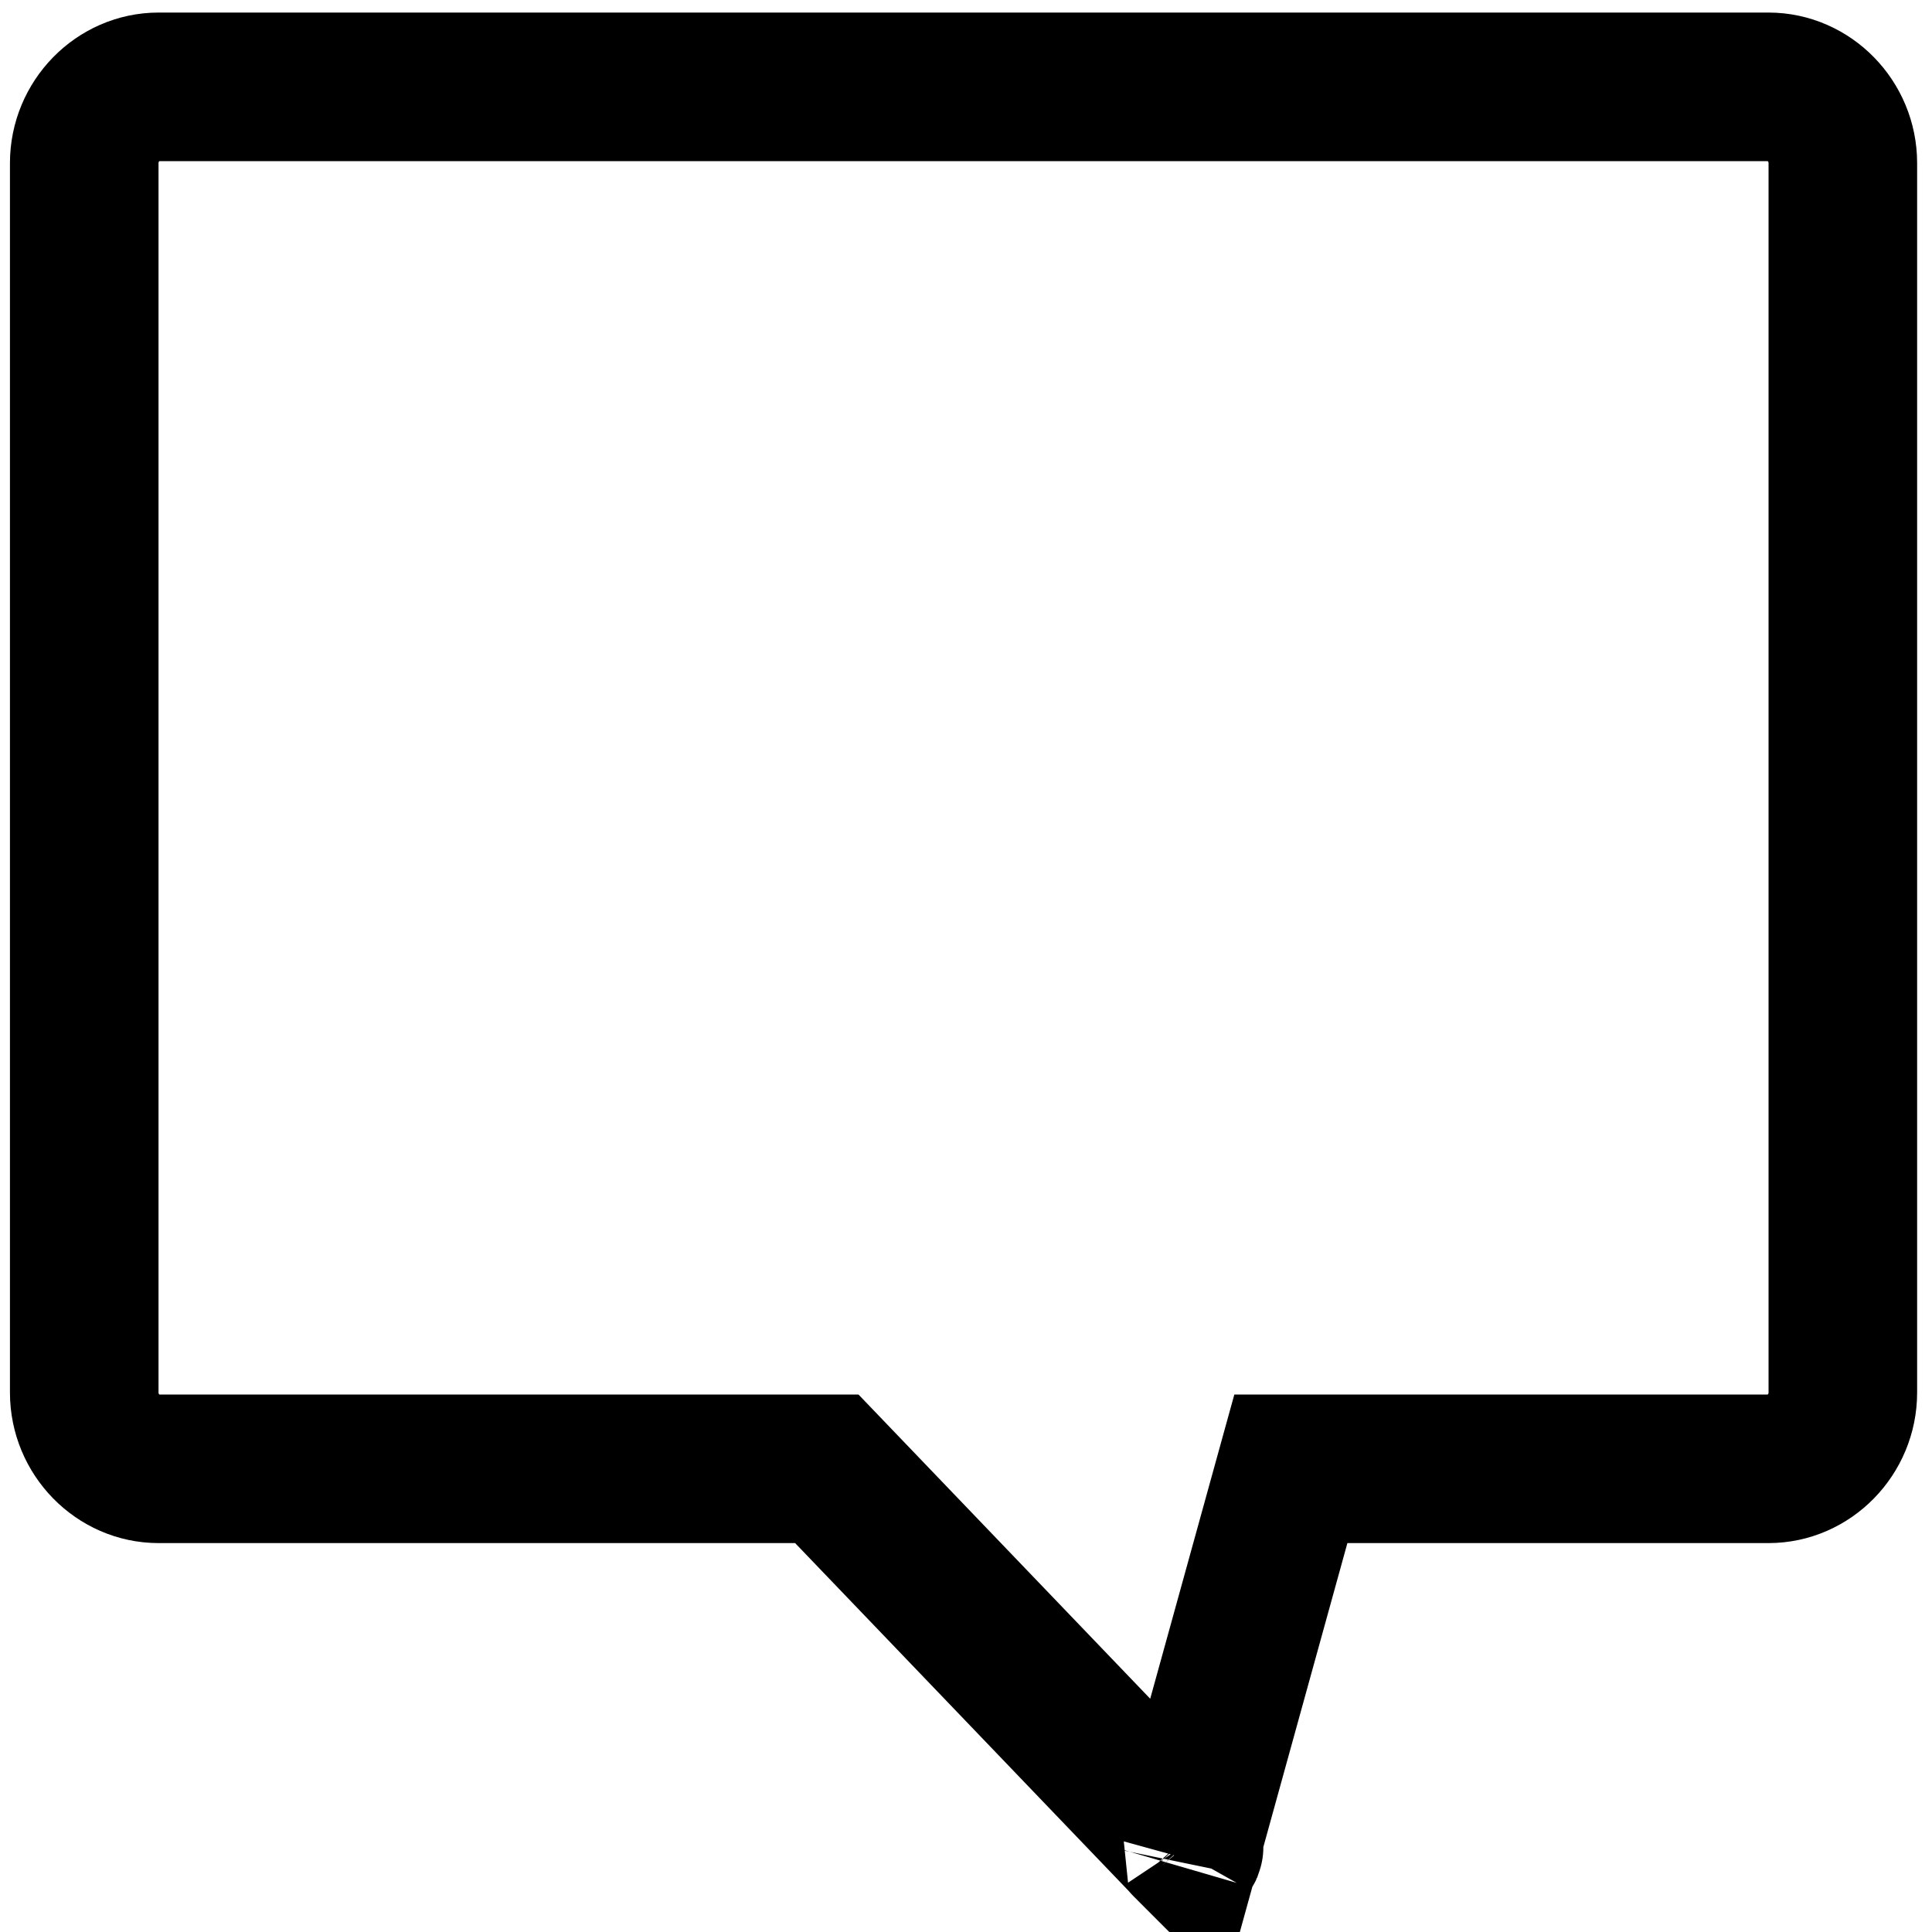
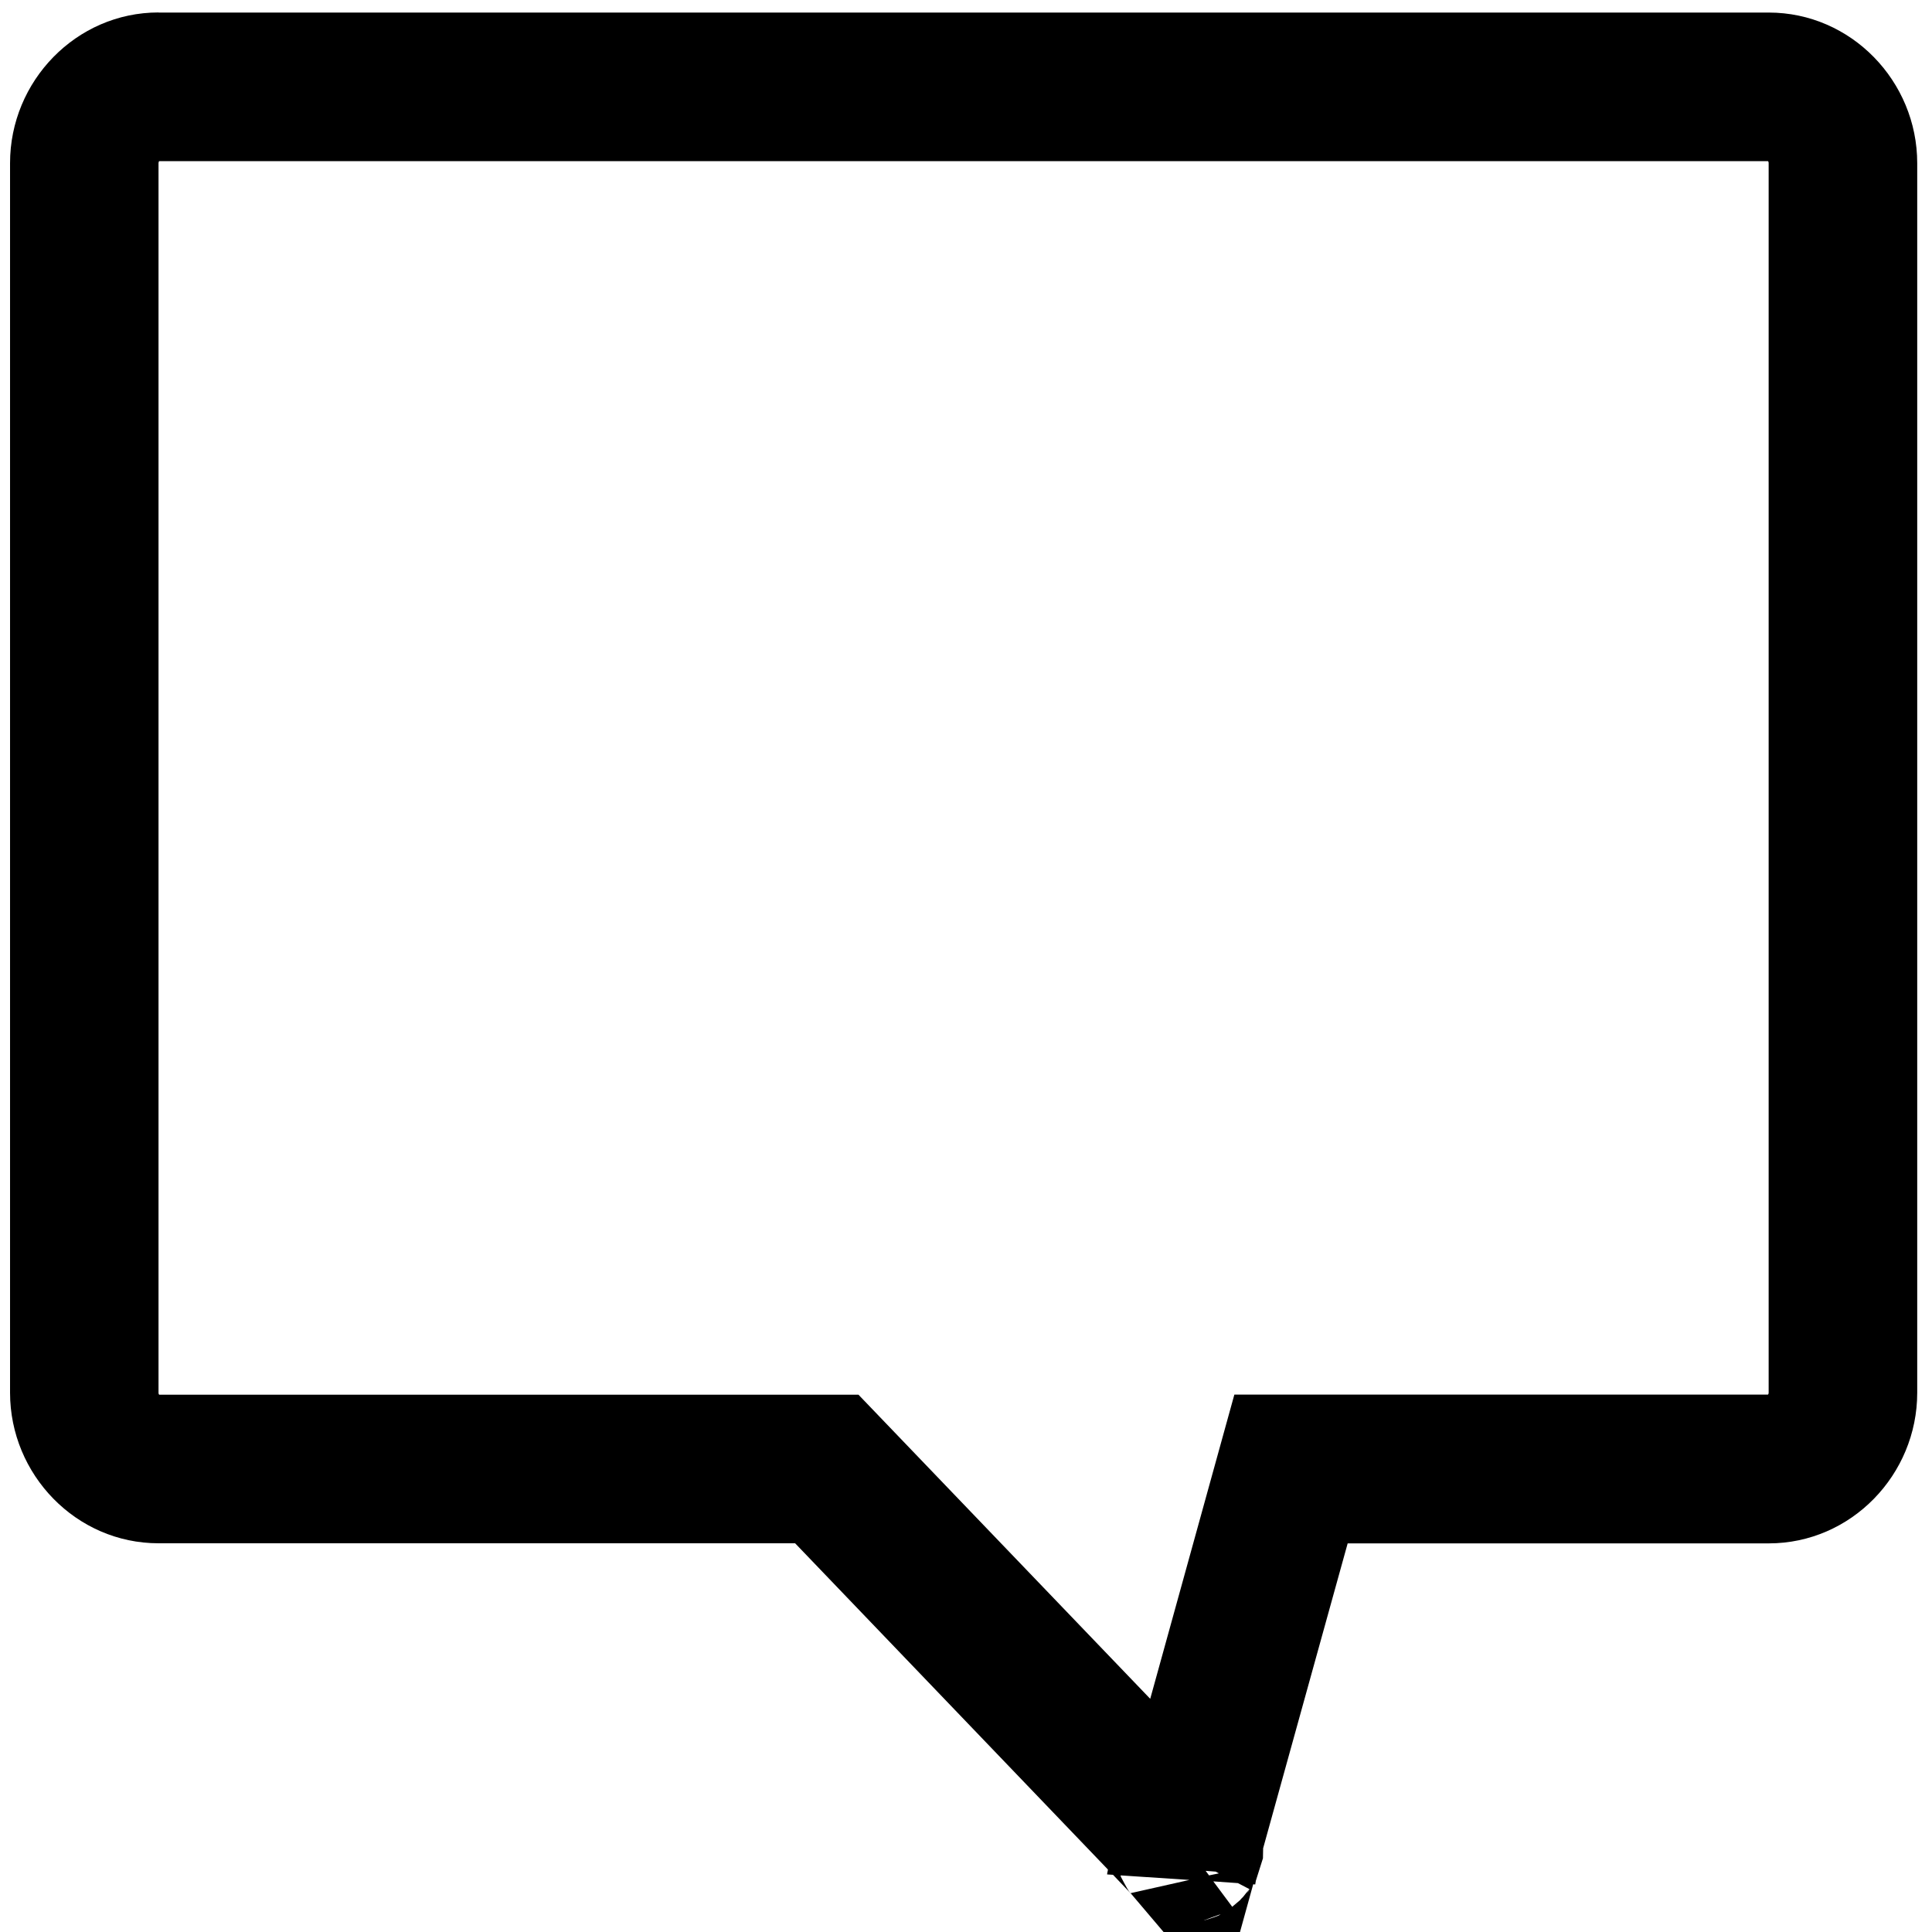
- <svg xmlns="http://www.w3.org/2000/svg" width="20px" height="20px" viewBox="0 0 20 20" version="1.1">
-   <defs />
+ <svg xmlns="http://www.w3.org/2000/svg" width="20px" height="20px" viewBox="0 0 20 20" version="1.1" id="svg3406">
+   <defs id="defs3412" />
  <g id="Symbols" stroke="none" stroke-width="1" fill="none" fill-rule="evenodd">
-     <g id="Overrides/Tab-Bar/Icons/Unselected/4" transform="translate(-21, -7)" stroke="#000000" stroke-width="1.538" fill-rule="nonzero">
-       <path d="M33.287,26.096 L34.363,22.205 L39.308,22.205 C39.727,22.205 40.077,21.85 40.077,21.416 L40.077,8.688 C40.077,8.254 39.727,7.899 39.308,7.899 L22.641,7.899 C22.222,7.899 21.872,8.254 21.872,8.688 L21.872,21.416 C21.872,21.85 22.222,22.205 22.641,22.205 L29.559,22.205 L33.248,26.052 L33.28,26.088 C33.282,26.091 33.284,26.093 33.287,26.096 Z M33.283,26.151 C33.277,26.159 33.27,26.171 33.261,26.187 C33.261,26.189 33.26,26.19 33.259,26.192 C33.26,26.19 33.261,26.188 33.262,26.187 C33.282,26.146 33.306,26.104 33.294,26.127 C33.29,26.135 33.287,26.143 33.283,26.151 C33.272,26.177 33.262,26.204 33.254,26.233 L33.259,26.197 L33.287,26.096 C33.312,26.126 33.314,26.127 33.308,26.127 C33.304,26.127 33.297,26.13 33.283,26.151 Z" id="notifications" />
+     <g id="Overrides/Tab-Bar/Icons/Unselected/4" transform="translate(-21, -7)" stroke-width="1.538" stroke="#000000" fill-rule="nonzero">
+       <path style="color:#000000;font-style:normal;font-variant:normal;font-weight:normal;font-stretch:normal;font-size:medium;line-height:normal;font-family:sans-serif;text-indent:0;text-align:start;text-decoration:none;text-decoration-line:none;text-decoration-style:solid;text-decoration-color:#000000;letter-spacing:normal;word-spacing:normal;text-transform:none;direction:ltr;block-progression:tb;writing-mode:lr-tb;baseline-shift:baseline;text-anchor:start;white-space:normal;clip-rule:nonzero;display:inline;overflow:visible;visibility:visible;opacity:1;isolation:auto;mix-blend-mode:normal;color-interpolation:sRGB;color-interpolation-filters:linearRGB;solid-color:#000000;solid-opacity:1;fill:#000000;fill-opacity:1;fill-rule:nonzero;stroke:none;stroke-width:1.538;stroke-linecap:butt;stroke-linejoin:miter;stroke-miterlimit:4;stroke-dasharray:none;stroke-dashoffset:0;stroke-opacity:1;color-rendering:auto;image-rendering:auto;shape-rendering:auto;text-rendering:auto;enable-background:accumulate" d="m 22.641,7.129 c -0.853,10e-8 -1.537,0.711 -1.537,1.559 l 0,12.729 c 0,0.848 0.684,1.559 1.537,1.559 l 6.59,0 3.238,3.377 c -6.72e-4,0.018 -0.008,0.033 -0.008,0.051 l 0.061,0.004 0.162,0.17 0.012,0.014 c 0.011,0.015 0.032,0.043 -0.014,-0.021 -0.015,-0.021 -0.078,-0.141 -0.078,-0.141 9e-6,2.2e-5 -0.003,-0.014 -0.004,-0.016 l 0.713,0.047 -0.609,0.137 0.938,1.105 0.33,-1.193 c 7.7e-4,-0.001 0.001,-0.003 0.002,-0.004 l 0.02,0.002 0.006,-0.035 0,-0.002 c 3.6e-5,-7.3e-5 0.074,-0.234 0.074,-0.234 6e-6,-4.8e-5 0.001,-0.052 0.002,-0.104 l 0.875,-3.156 4.359,0 c 0.853,0 1.537,-0.711 1.537,-1.559 l 0,-12.729 c 0,-0.848 -0.684,-1.559 -1.537,-1.559 l -16.668,0 z m 0,1.539 16.668,0 c -0.015,0 0,-0.002 0,0.02 l 0,12.729 c 0,0.021 -0.015,0.02 0,0.02 l -5.531,0 -0.846,3.059 -0.025,0.09 -3.02,-3.148 -7.246,0 c 0.015,0 0,0.002 0,-0.02 l 0,-12.729 c 0,-0.021 0.015,-0.02 0,-0.02 z m 10.84,17.699 0.104,0.008 0.033,0.018 -0.102,0.021 c -0.017,-0.023 -0.018,-0.024 -0.035,-0.047 z m 0.08,0.109 0.254,0.018 0.117,0.061 c -0.002,0.003 0.002,-8.77e-4 0,0.002 -0.009,0.012 -0.065,0.08 -0.064,0.08 0,0 -0.018,0.018 -0.018,0.018 0,0 -0.014,0.016 -0.014,0.016 0,0 -0.08,0.068 -0.08,0.068 0,0 -0.1,-0.134 -0.195,-0.262 z m 0.375,0.08 c -3.44e-4,7.1e-4 -0.002,0.006 -0.014,0.023 -0.002,0.003 -0.015,0.015 -0.018,0.02 0.015,-0.02 0.016,-0.022 0.031,-0.043 z m -0.127,0.15 c -0.005,0.004 -0.003,0.004 -0.008,0.008 -0.005,0.004 -0.018,0.011 -0.023,0.016 0.016,-0.012 0.019,-0.015 0.031,-0.023 z m -0.168,0.107 c -0.011,0.005 -0.014,0.01 -0.025,0.016 -0.043,0.019 -0.145,0.049 -0.145,0.049 3.5e-5,-7e-6 -0.009,0.002 -0.01,0.002 0.011,-0.004 0.125,-0.047 0.18,-0.066 z" id="notifications" />
    </g>
  </g>
</svg>
